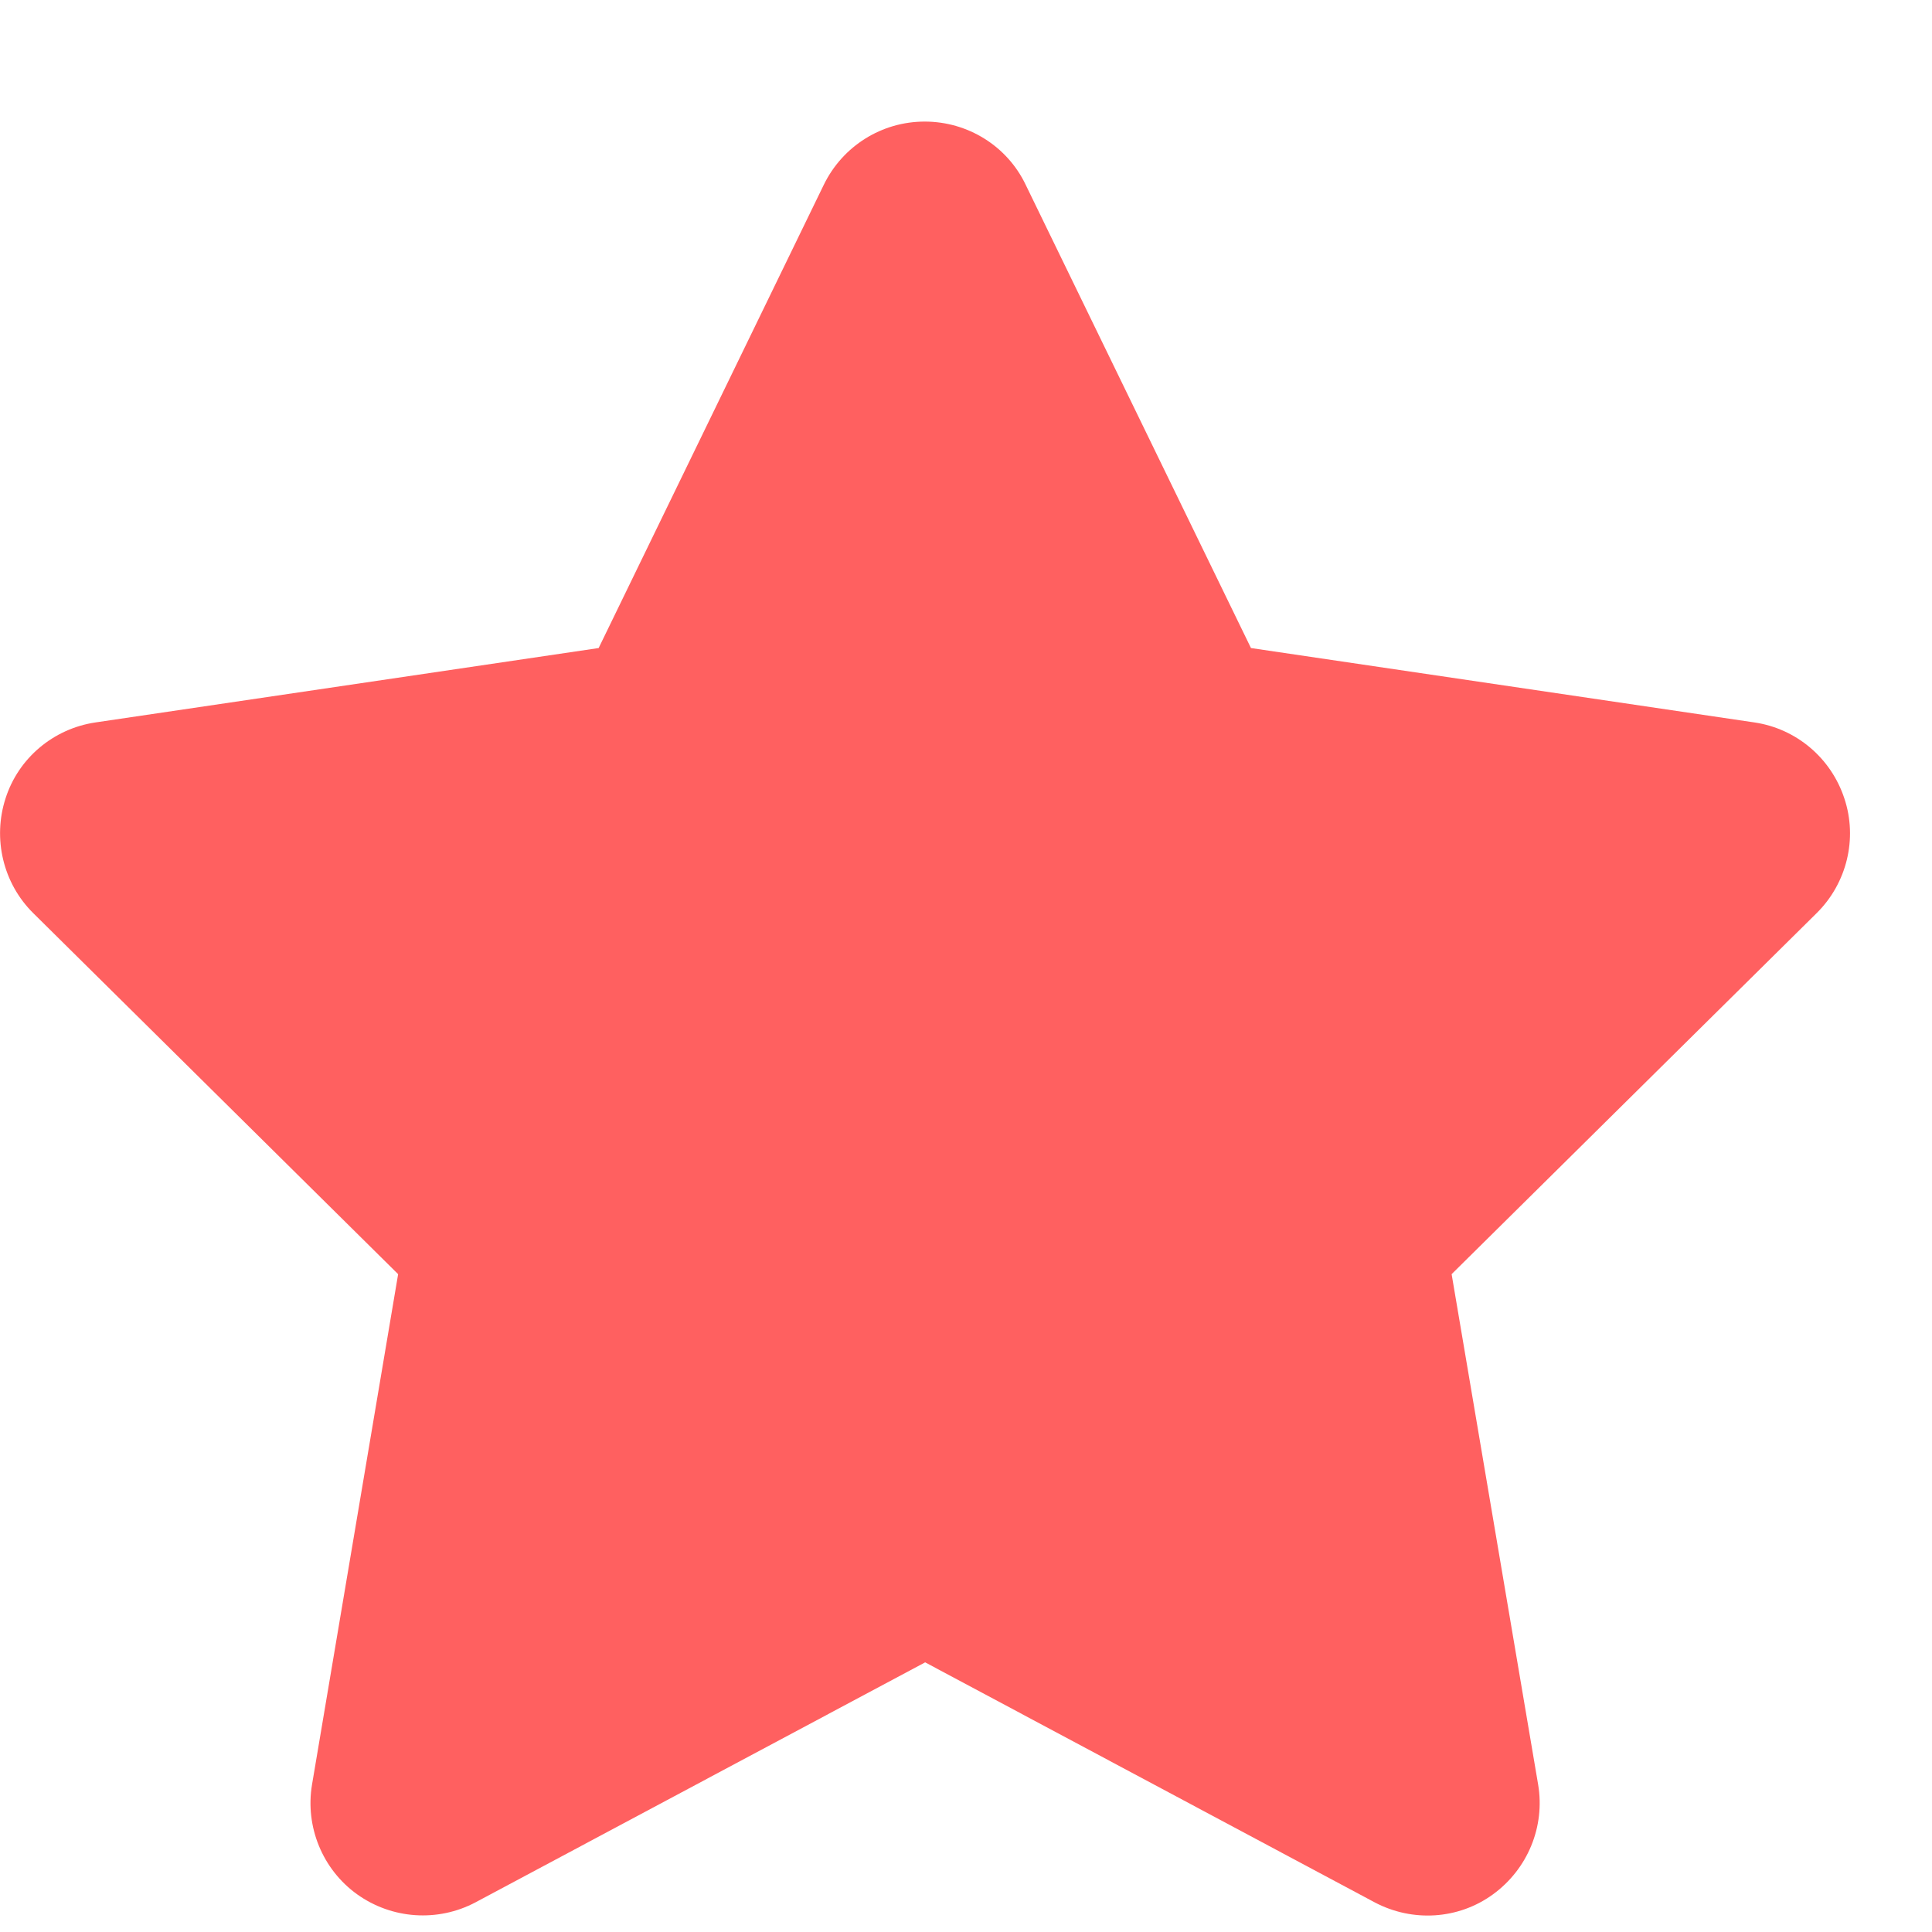
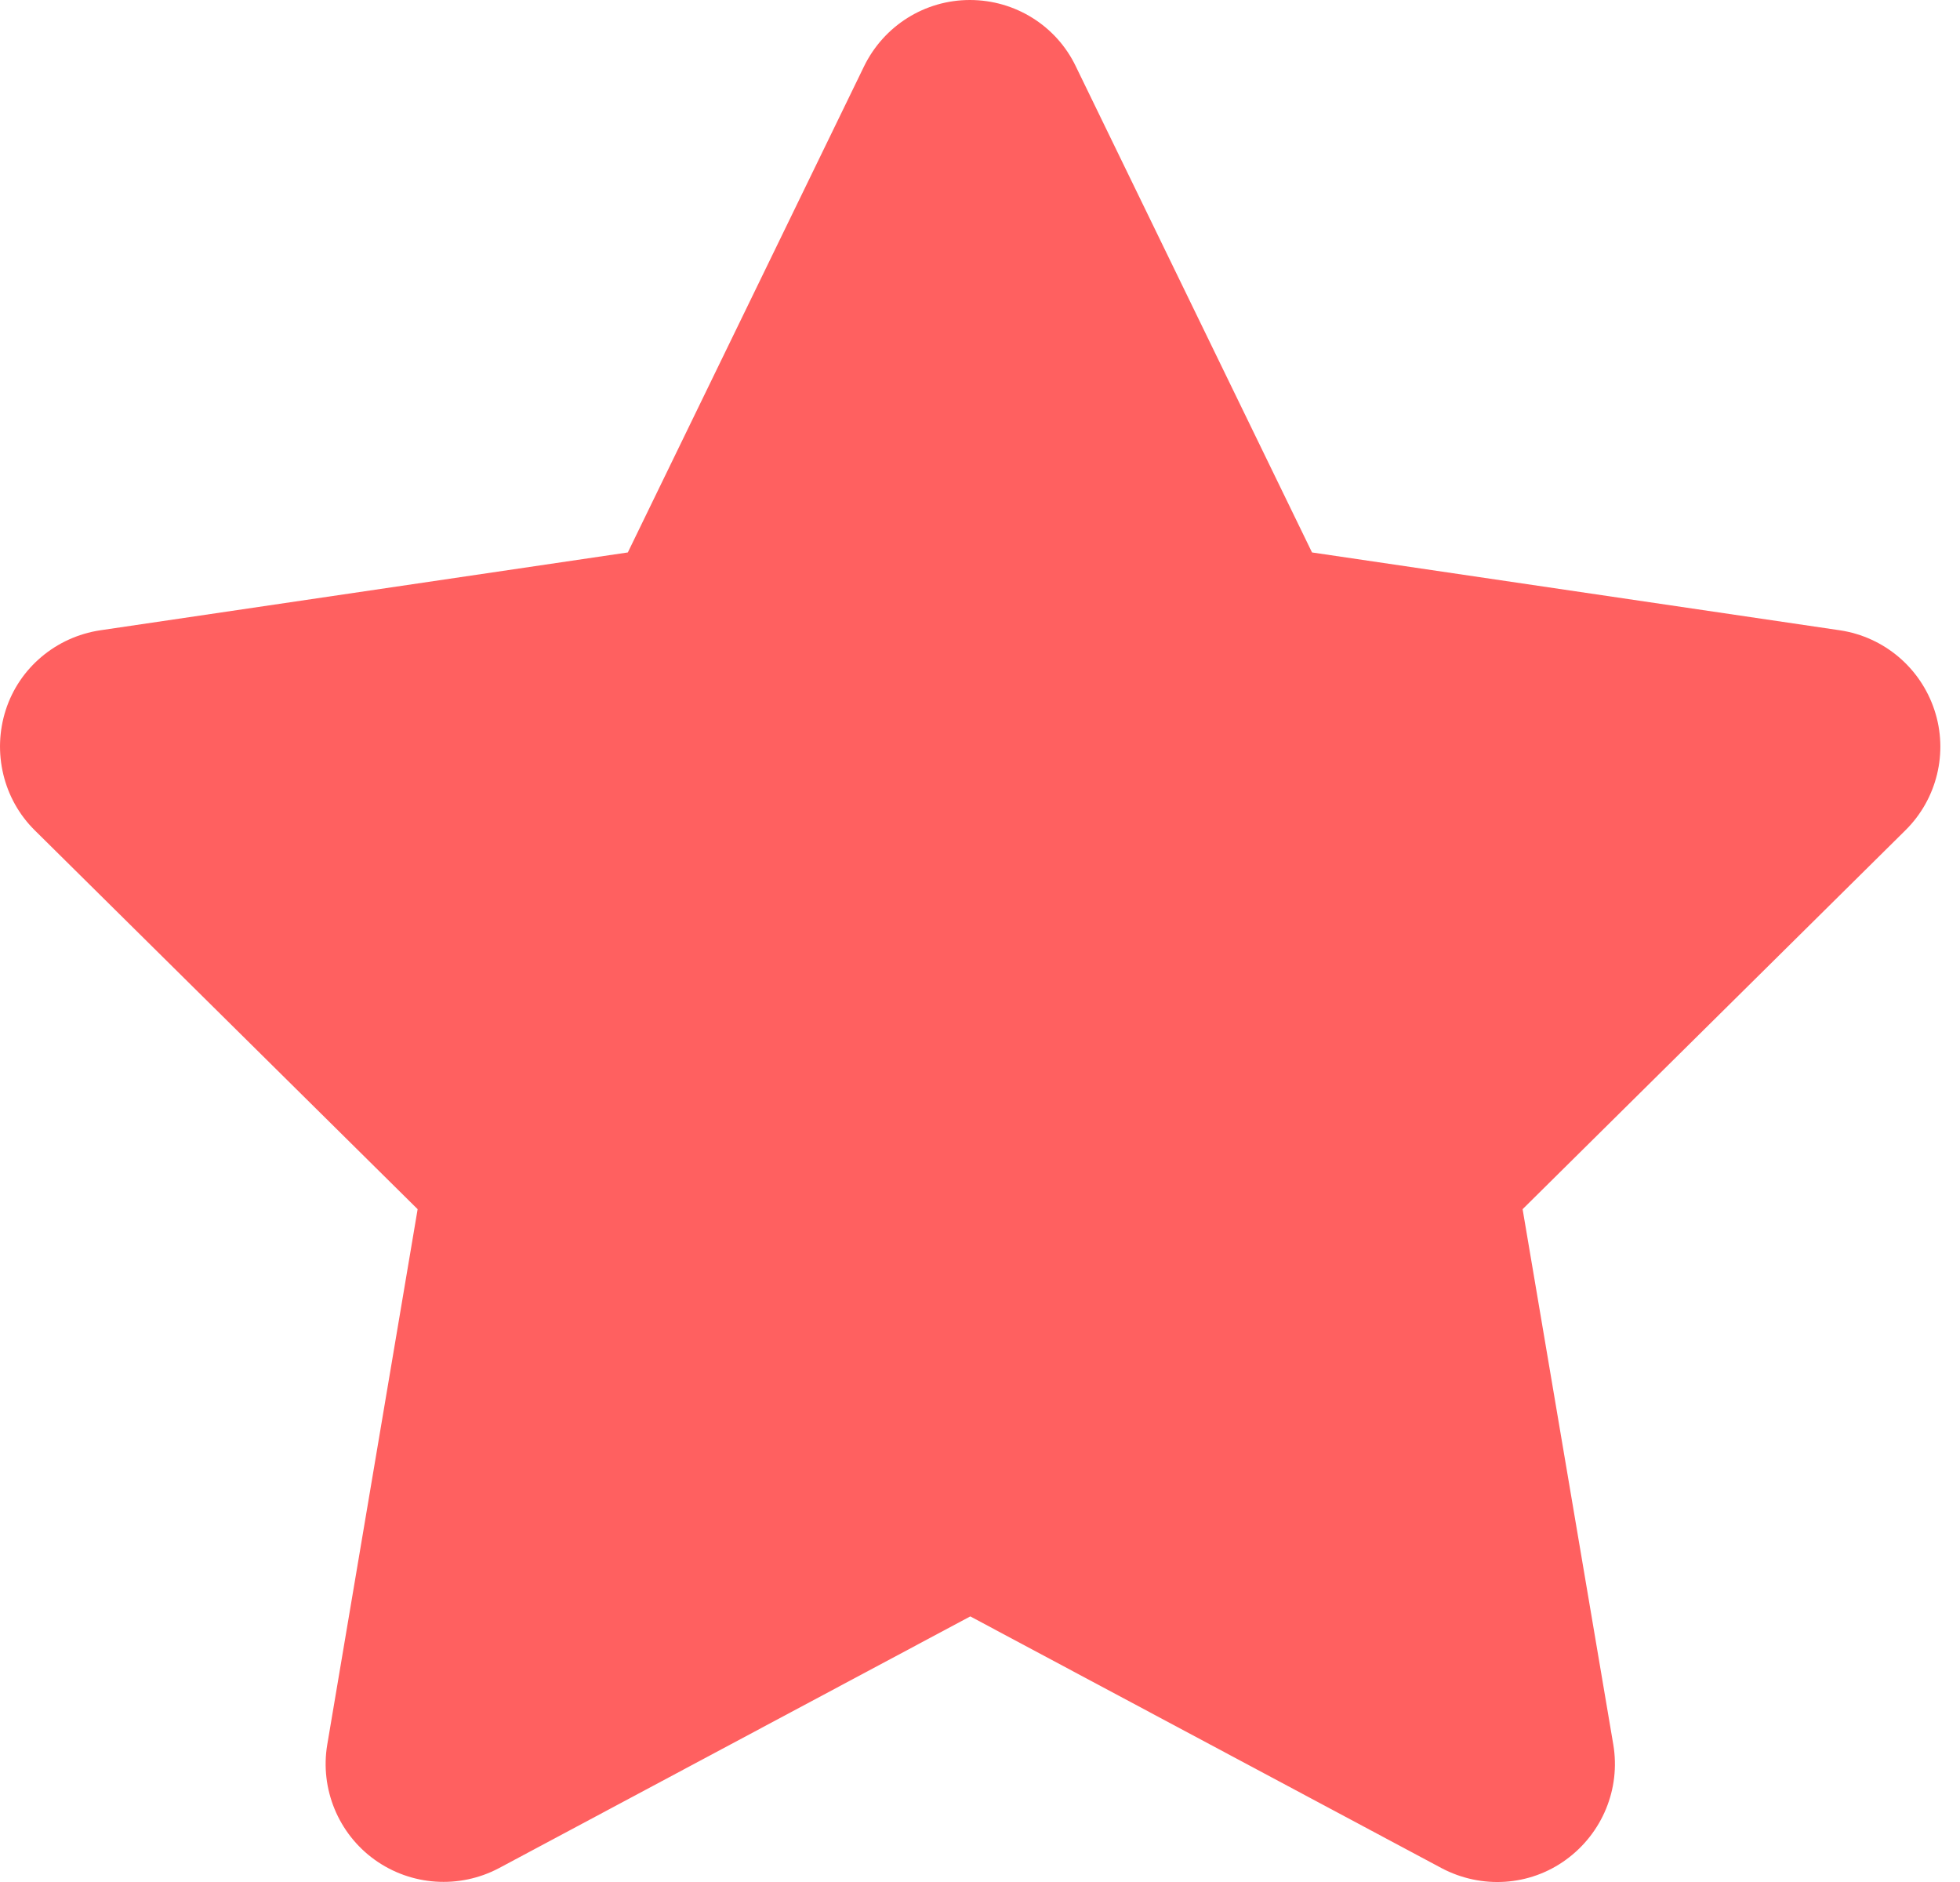
- <svg xmlns="http://www.w3.org/2000/svg" width="14" height="14" viewBox="0 0 14 14" fill="none">
-   <path d="M7.432 1.338C7.298 1.058 7.013 0.881 6.701 0.881C6.389 0.881 6.107 1.058 5.97 1.338L4.338 4.696L0.692 5.235C0.387 5.28 0.133 5.494 0.04 5.786C-0.054 6.077 0.022 6.4 0.24 6.616L2.885 9.233L2.261 12.932C2.21 13.237 2.337 13.547 2.588 13.727C2.84 13.907 3.172 13.93 3.446 13.785L6.704 12.046L9.961 13.785C10.235 13.93 10.568 13.91 10.819 13.727C11.07 13.544 11.197 13.237 11.146 12.932L10.519 9.233L13.165 6.616C13.383 6.4 13.462 6.077 13.365 5.786C13.269 5.494 13.018 5.28 12.713 5.235L9.065 4.696L7.432 1.338Z" fill="#FF6060" />
+ <svg xmlns="http://www.w3.org/2000/svg" width="25" height="24" viewBox="0 0 25 24" fill="none">
+   <path d="M13.721 0.844C13.473 0.328 12.948 0 12.371 0C11.795 0 11.275 0.328 11.022 0.844L8.008 7.045L1.277 8.038C0.715 8.123 0.246 8.516 0.073 9.055C-0.1 9.594 0.04 10.19 0.443 10.588L5.327 15.42L4.174 22.249C4.08 22.811 4.315 23.383 4.779 23.716C5.243 24.049 5.857 24.091 6.363 23.824L12.376 20.613L18.389 23.824C18.896 24.091 19.51 24.054 19.974 23.716C20.438 23.379 20.672 22.811 20.578 22.249L19.421 15.42L24.304 10.588C24.707 10.19 24.853 9.594 24.674 9.055C24.496 8.516 24.032 8.123 23.47 8.038L16.735 7.045L13.721 0.844Z" fill="#FF6060" />
</svg>
